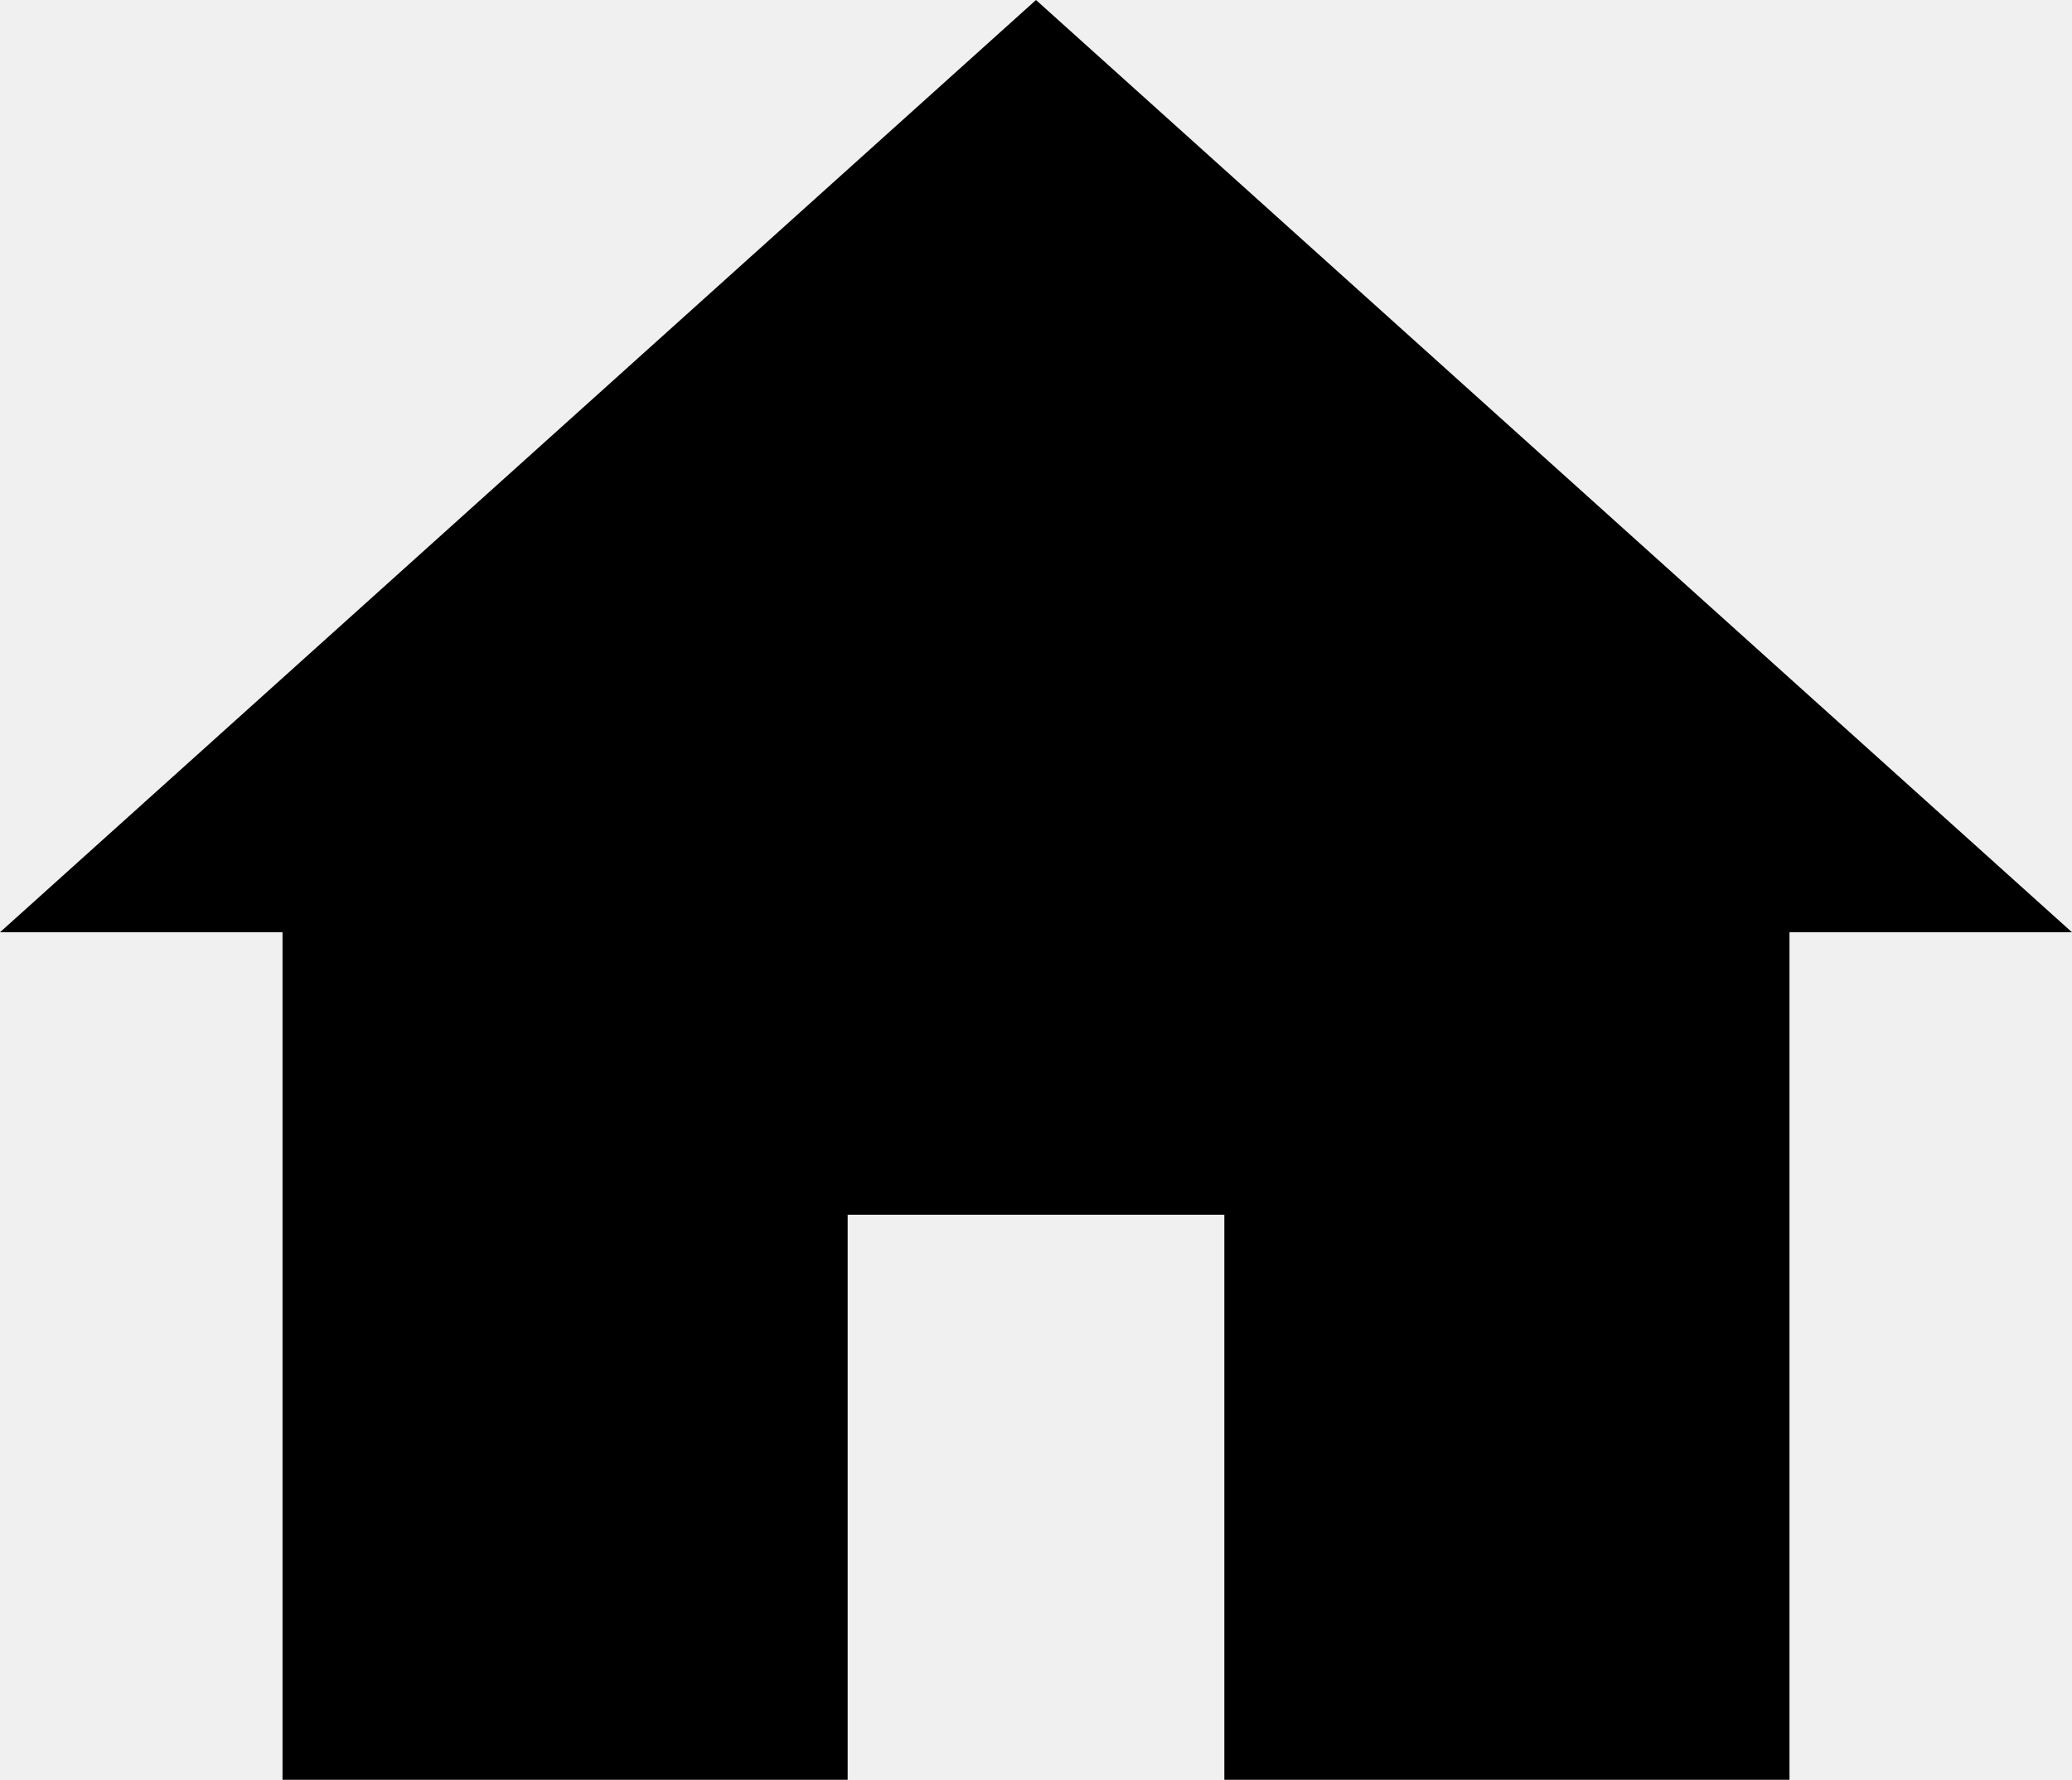
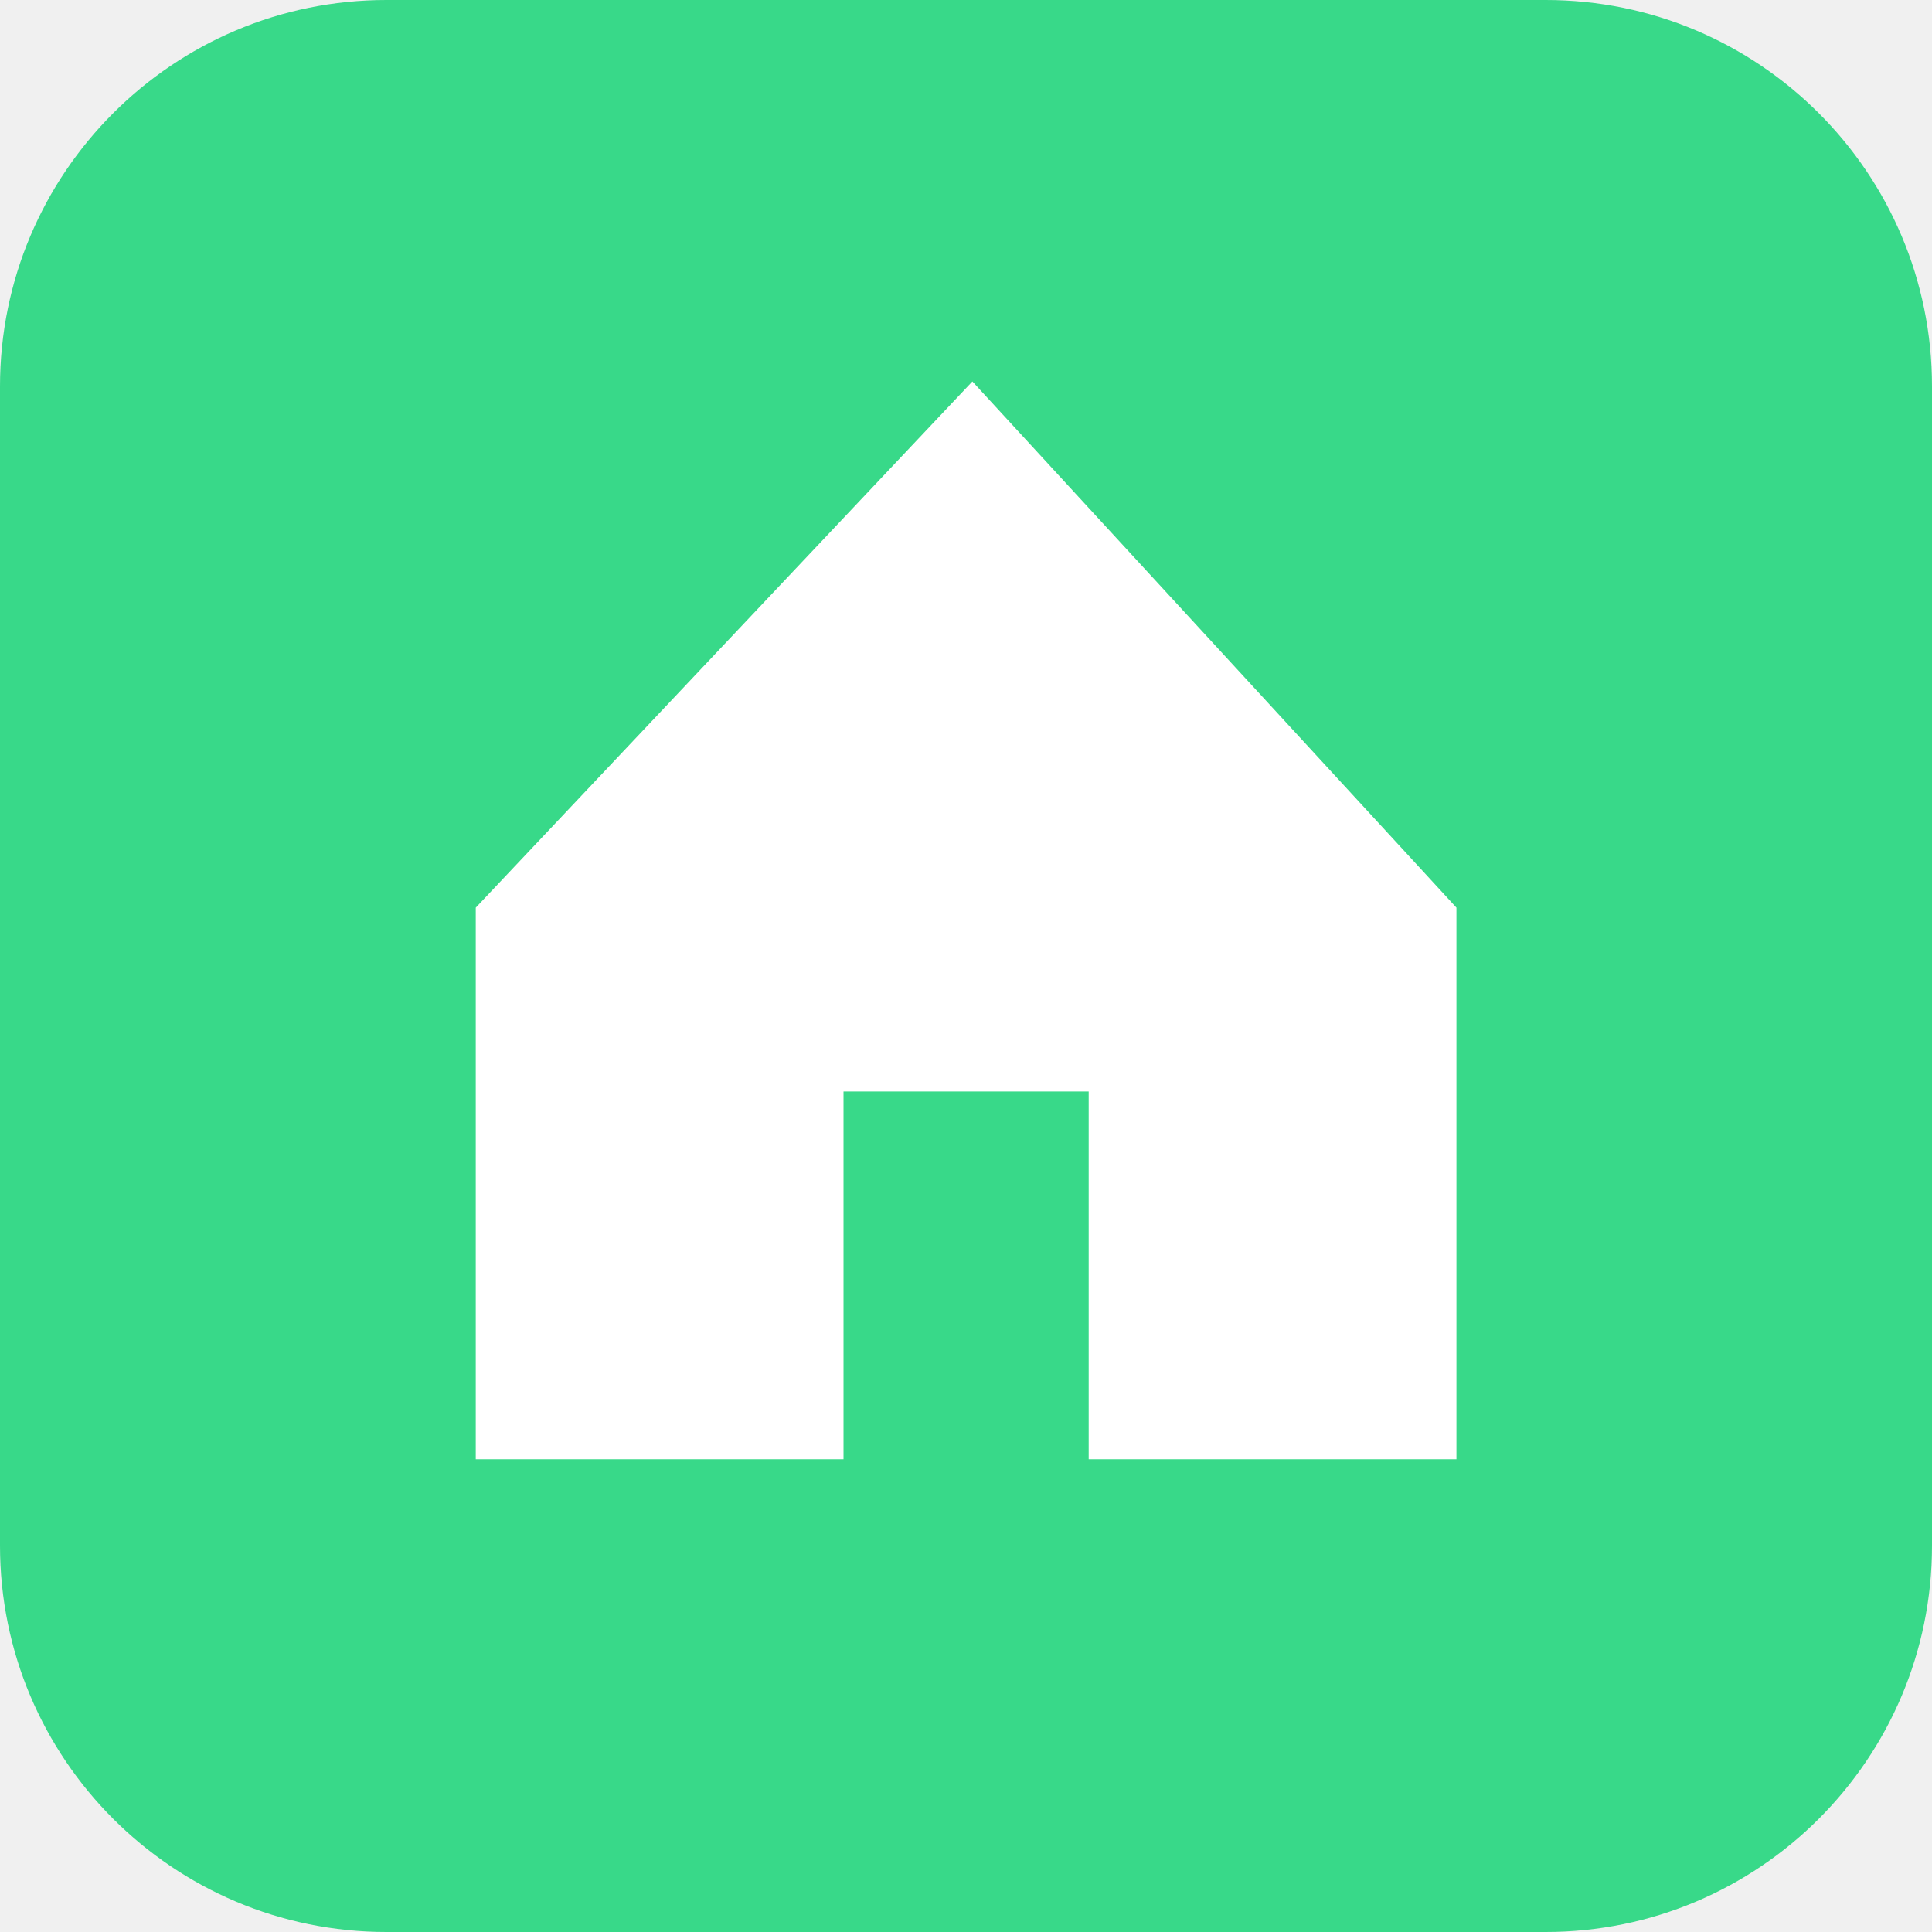
- <svg xmlns="http://www.w3.org/2000/svg" width="20" height="17.182" viewBox="0 0 20 17.182">
-   <path id="icons8-home" d="M11,2.1l-10,9H3.727v8.182H9.182V13.827h3.636v5.455h5.455V11.1H21Z" transform="translate(-1 -2.1)" />
+ <svg xmlns="http://www.w3.org/2000/svg" width="20" height="20" viewBox="0 0 20 20">
+   <g id="Group_4217" data-name="Group 4217" transform="translate(2685 -736)">
+     <rect id="Rectangle_1947" data-name="Rectangle 1947" width="20" height="20" rx="4" transform="translate(-2685 736)" fill="#38d989" />
+     <path id="icons8-home" d="M8.868,3.295,3.727,8.742v5.71H7.534V10.645h2.538v3.807h3.807V8.742Z" transform="translate(-2683.802 736.654)" fill="#fff" />
+   </g>
</svg>
